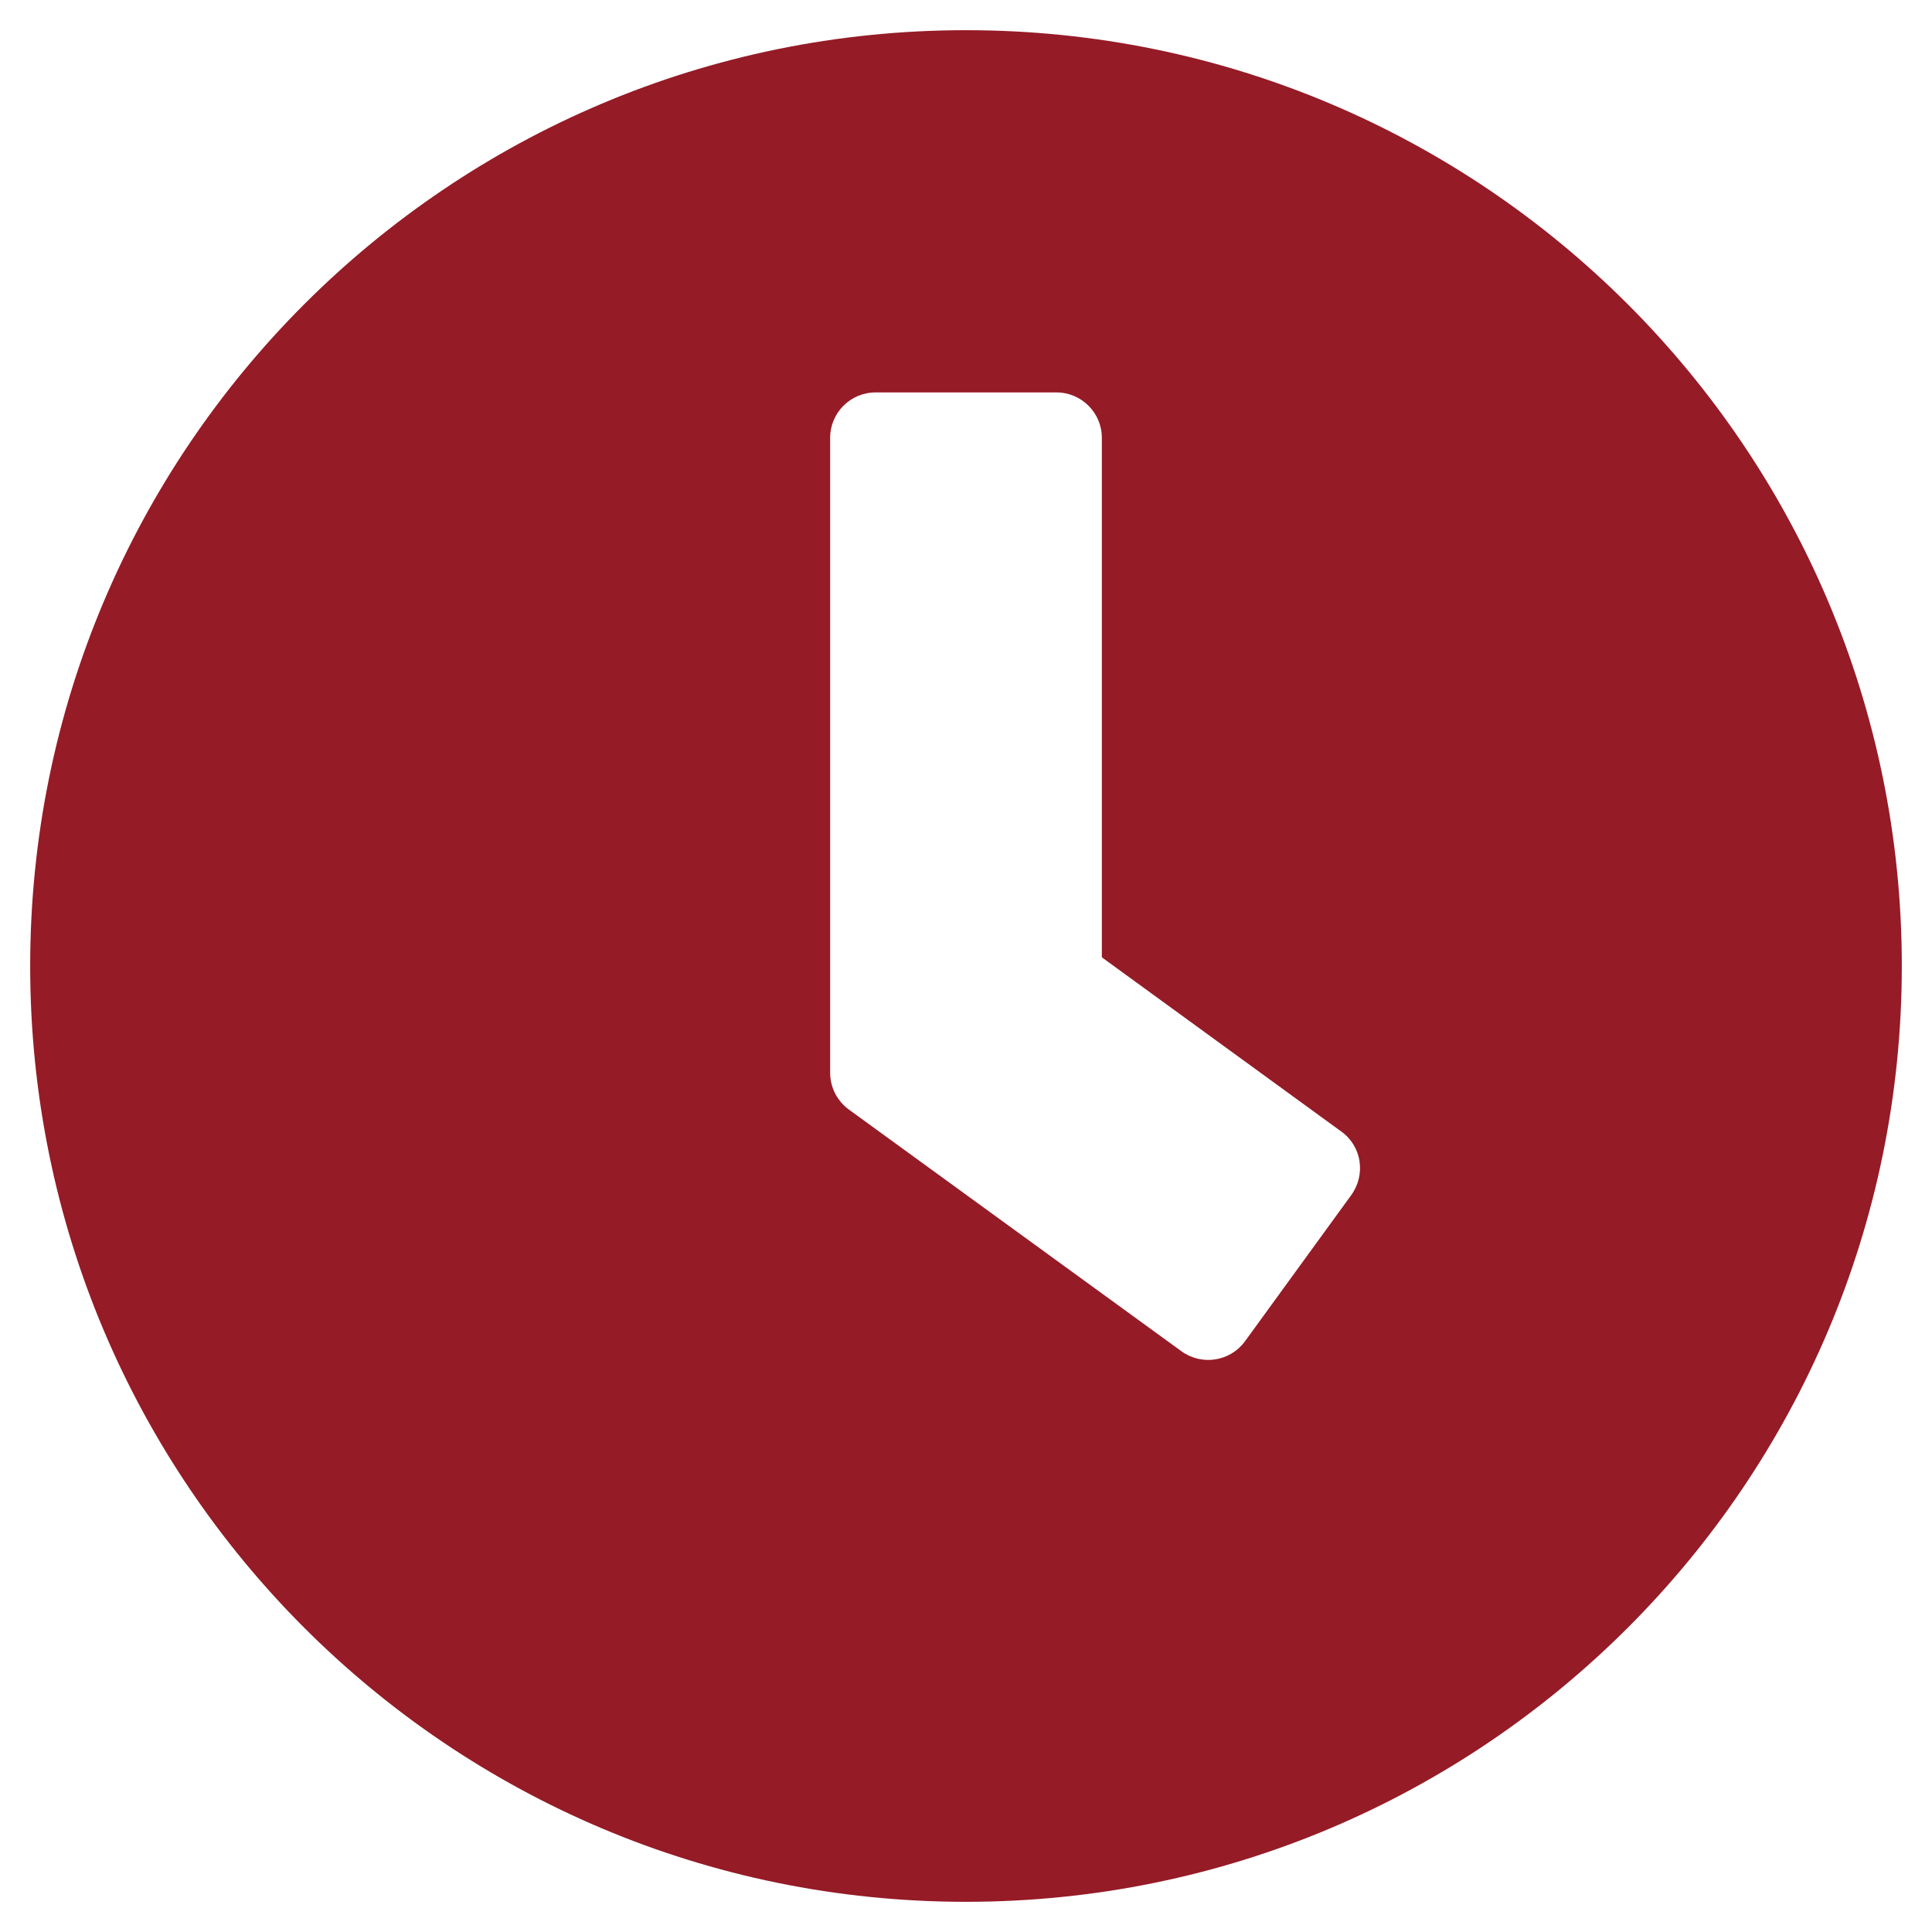
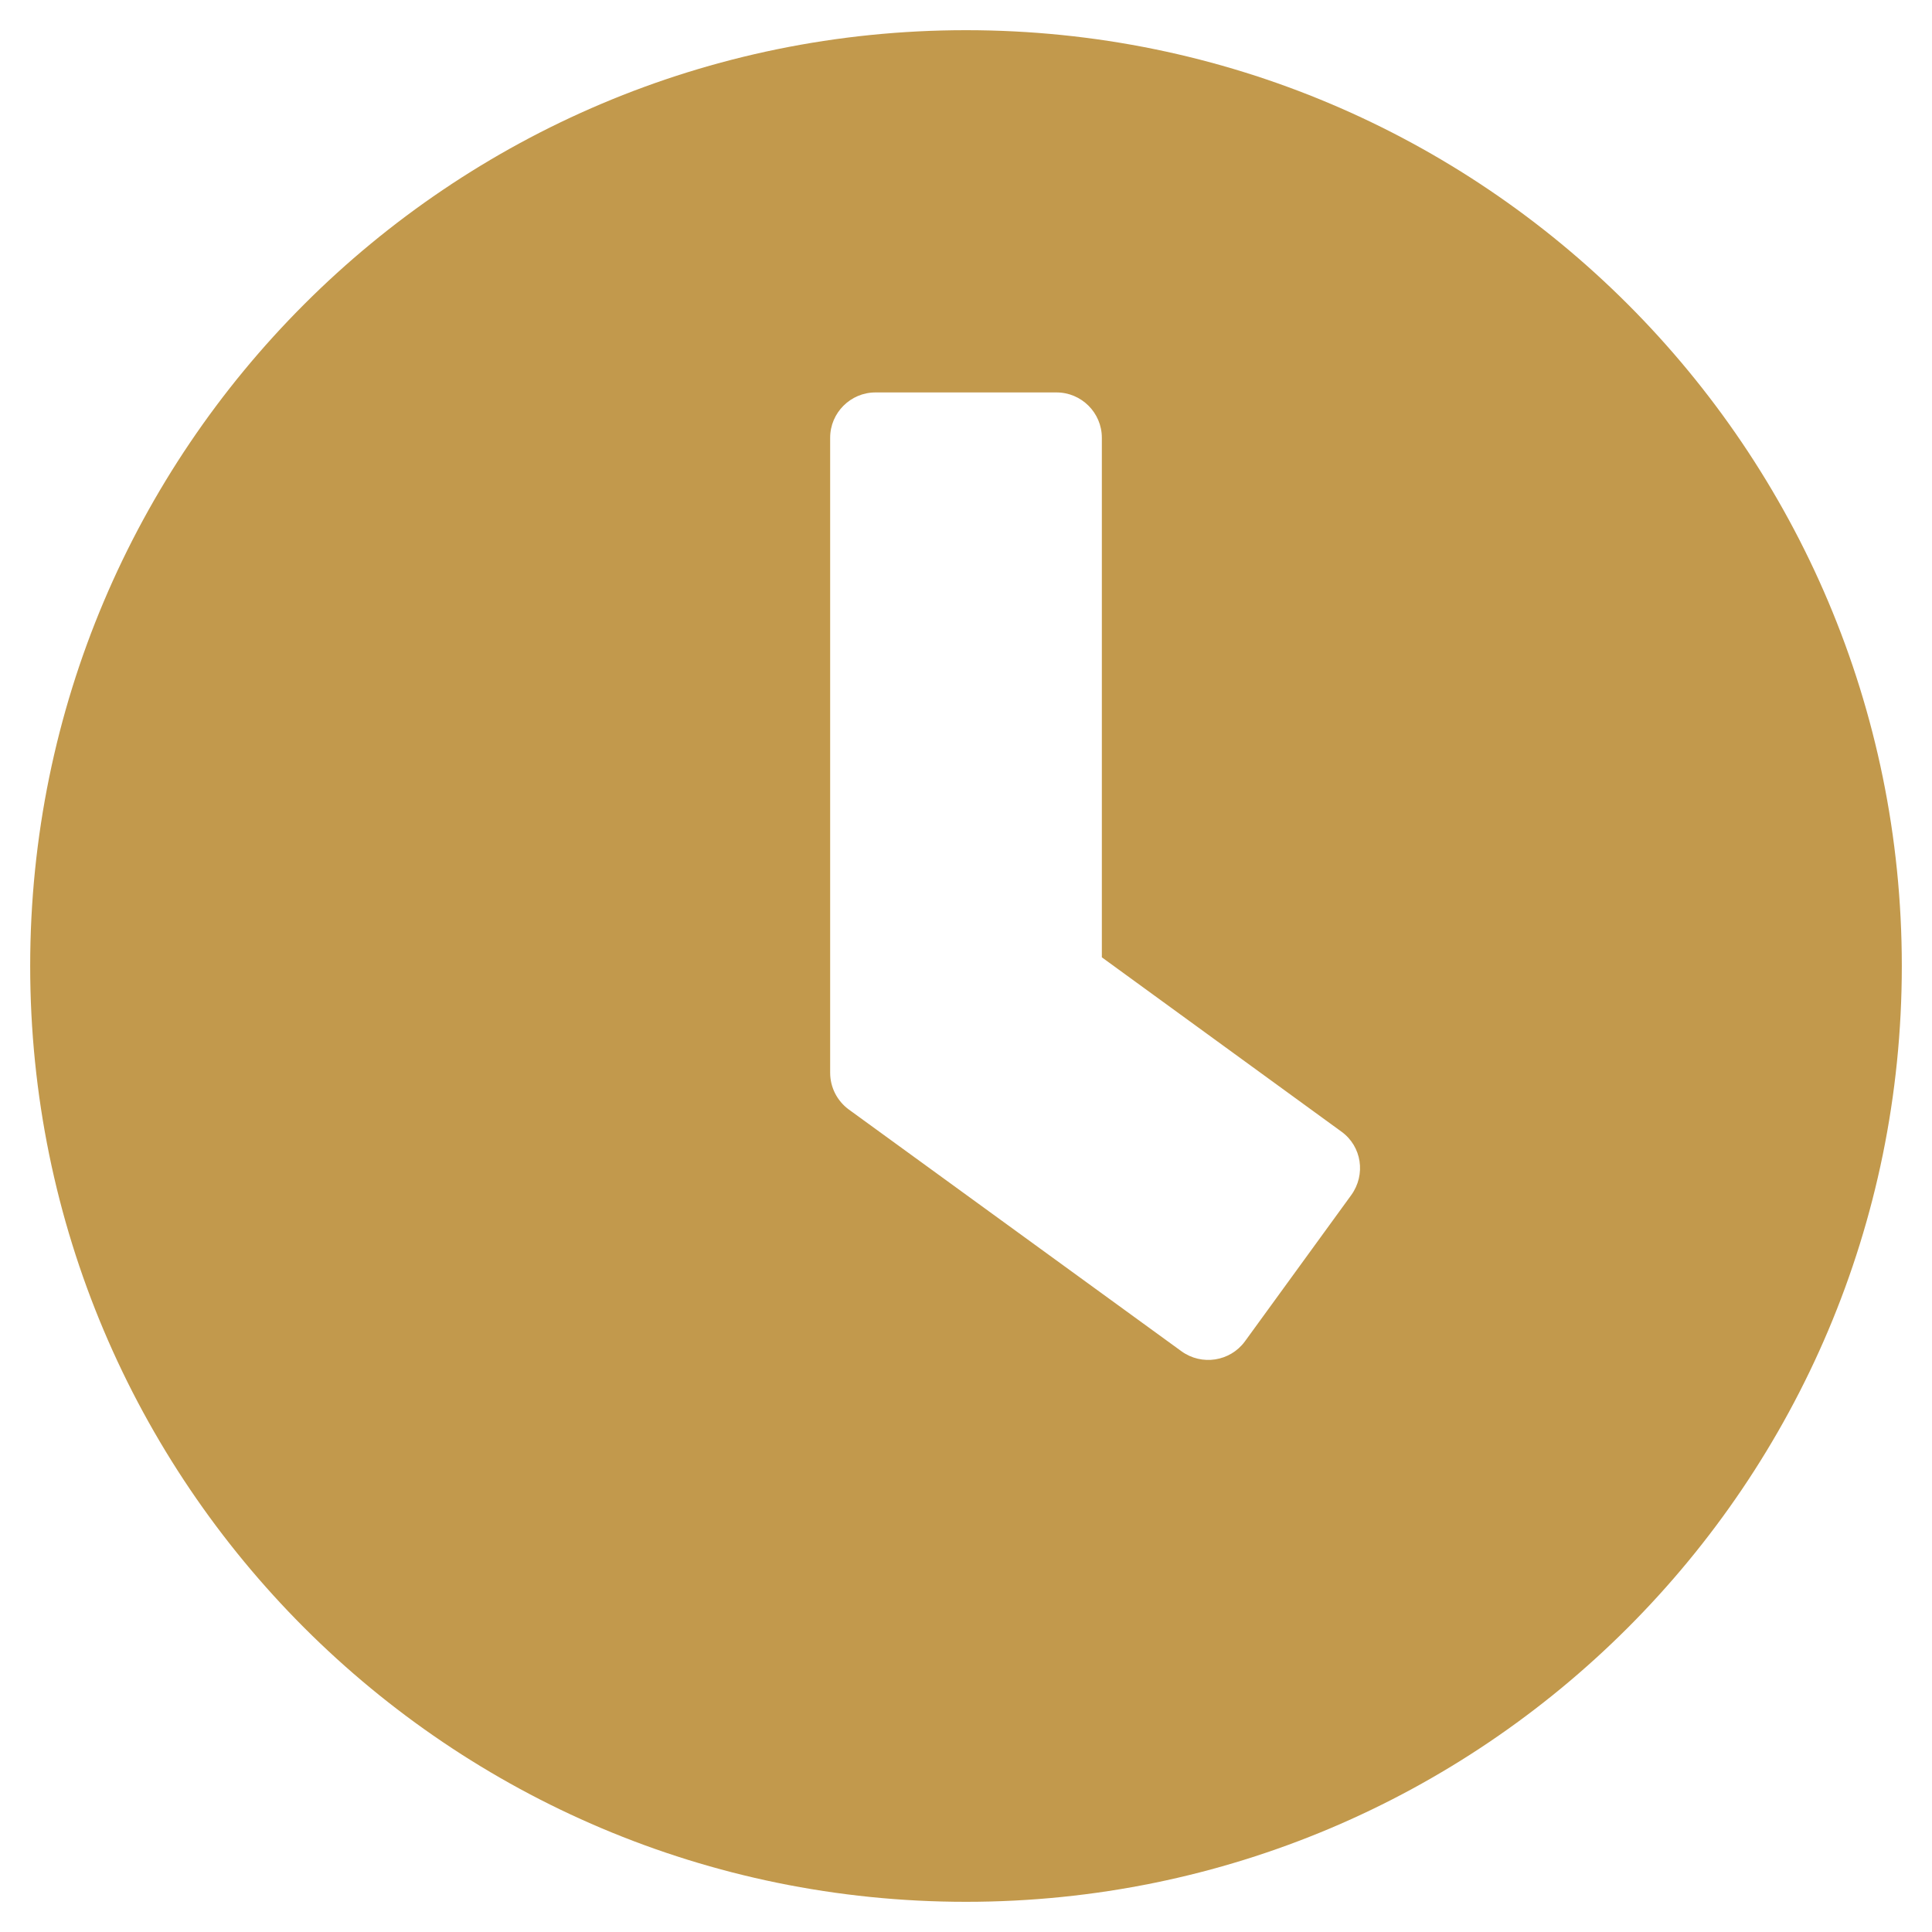
<svg xmlns="http://www.w3.org/2000/svg" aria-hidden="true" focusable="false" data-prefix="fas" data-icon="clock" class="svg-inline--fa fa-clock fa-w-16" role="img" viewBox="0 0 512 512">
-   <path fill="#951b27" d="M256 8C119 8 8 119 8 256s111 248 248 248 248-111 248-248S393 8 256 8zm57.1 350.1L224.9 294c-3.1-2.3-4.9-5.9-4.9-9.7V116c0-6.6 5.4-12 12-12h48c6.6 0 12 5.4 12 12v137.7l63.5 46.2c5.4 3.9 6.5 11.4 2.6 16.8l-28.2 38.8c-3.9 5.3-11.4 6.5-16.8 2.6z" />
+   <path fill="#c2994c" d="M256 8C119 8 8 119 8 256s111 248 248 248 248-111 248-248S393 8 256 8zm57.1 350.1L224.9 294c-3.1-2.3-4.9-5.9-4.9-9.7V116c0-6.6 5.4-12 12-12h48c6.6 0 12 5.4 12 12v137.7l63.5 46.2c5.4 3.9 6.5 11.4 2.6 16.8l-28.2 38.8c-3.9 5.3-11.4 6.5-16.8 2.6z" />
</svg>
